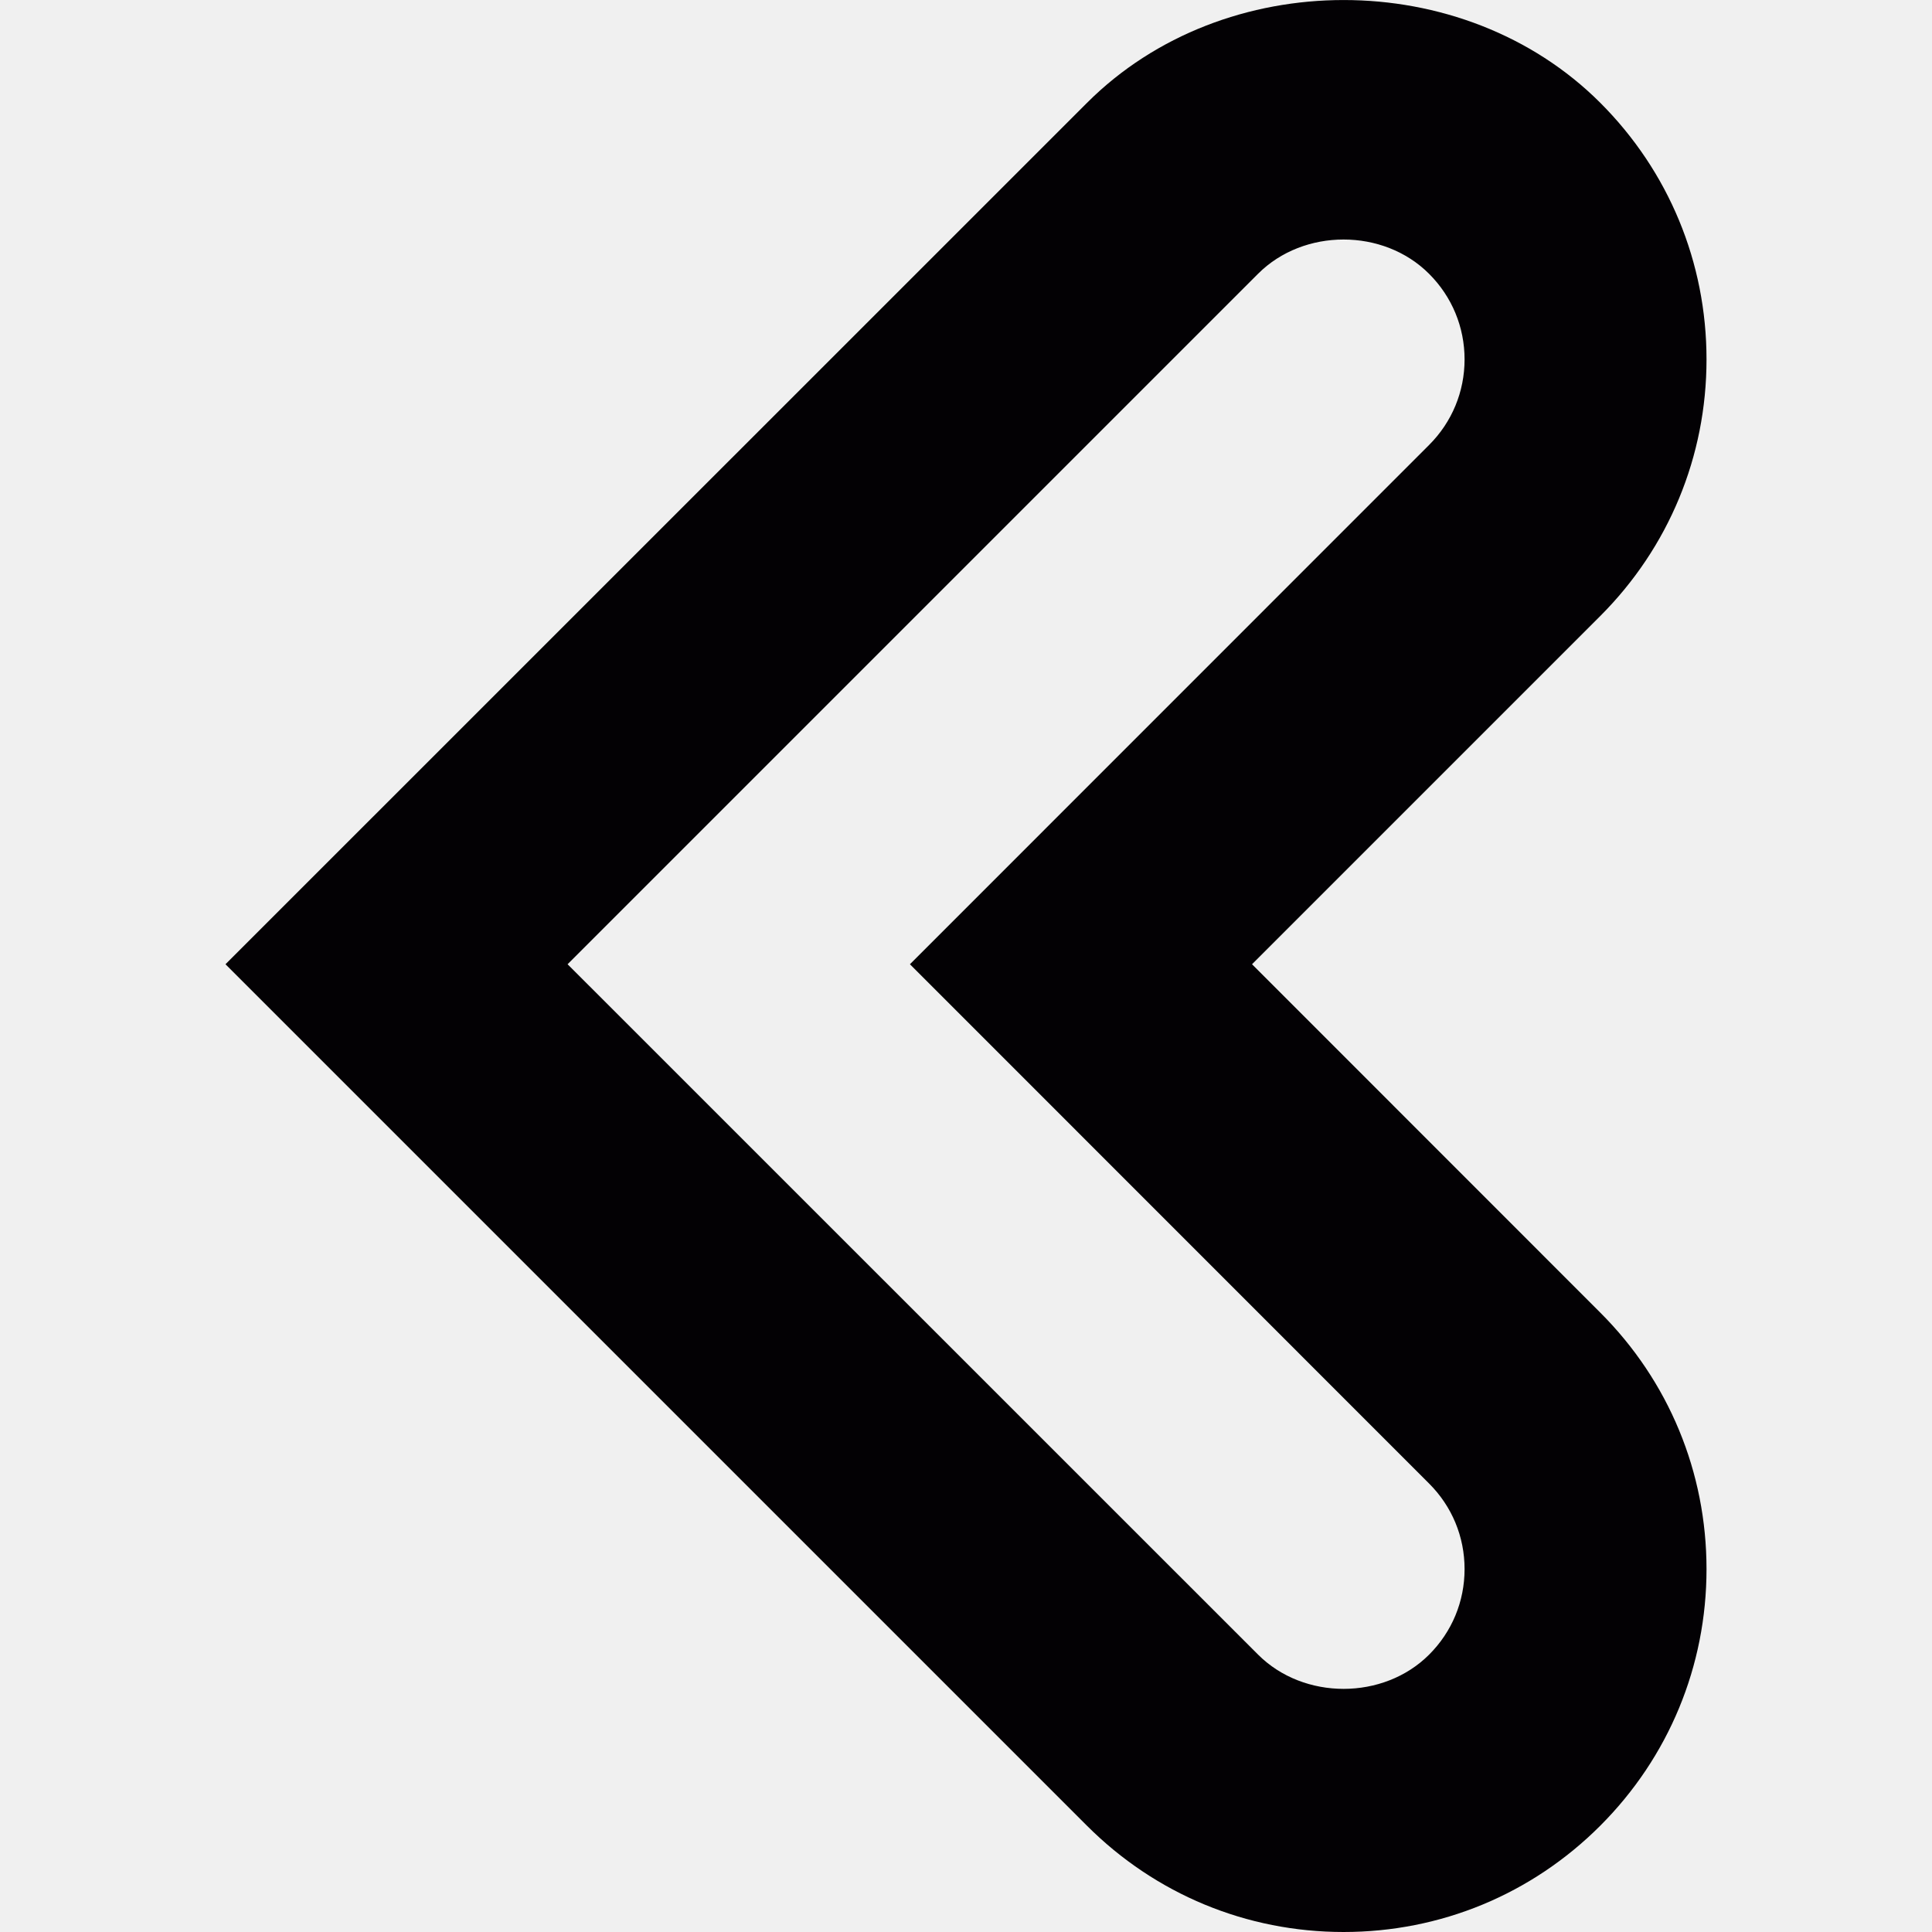
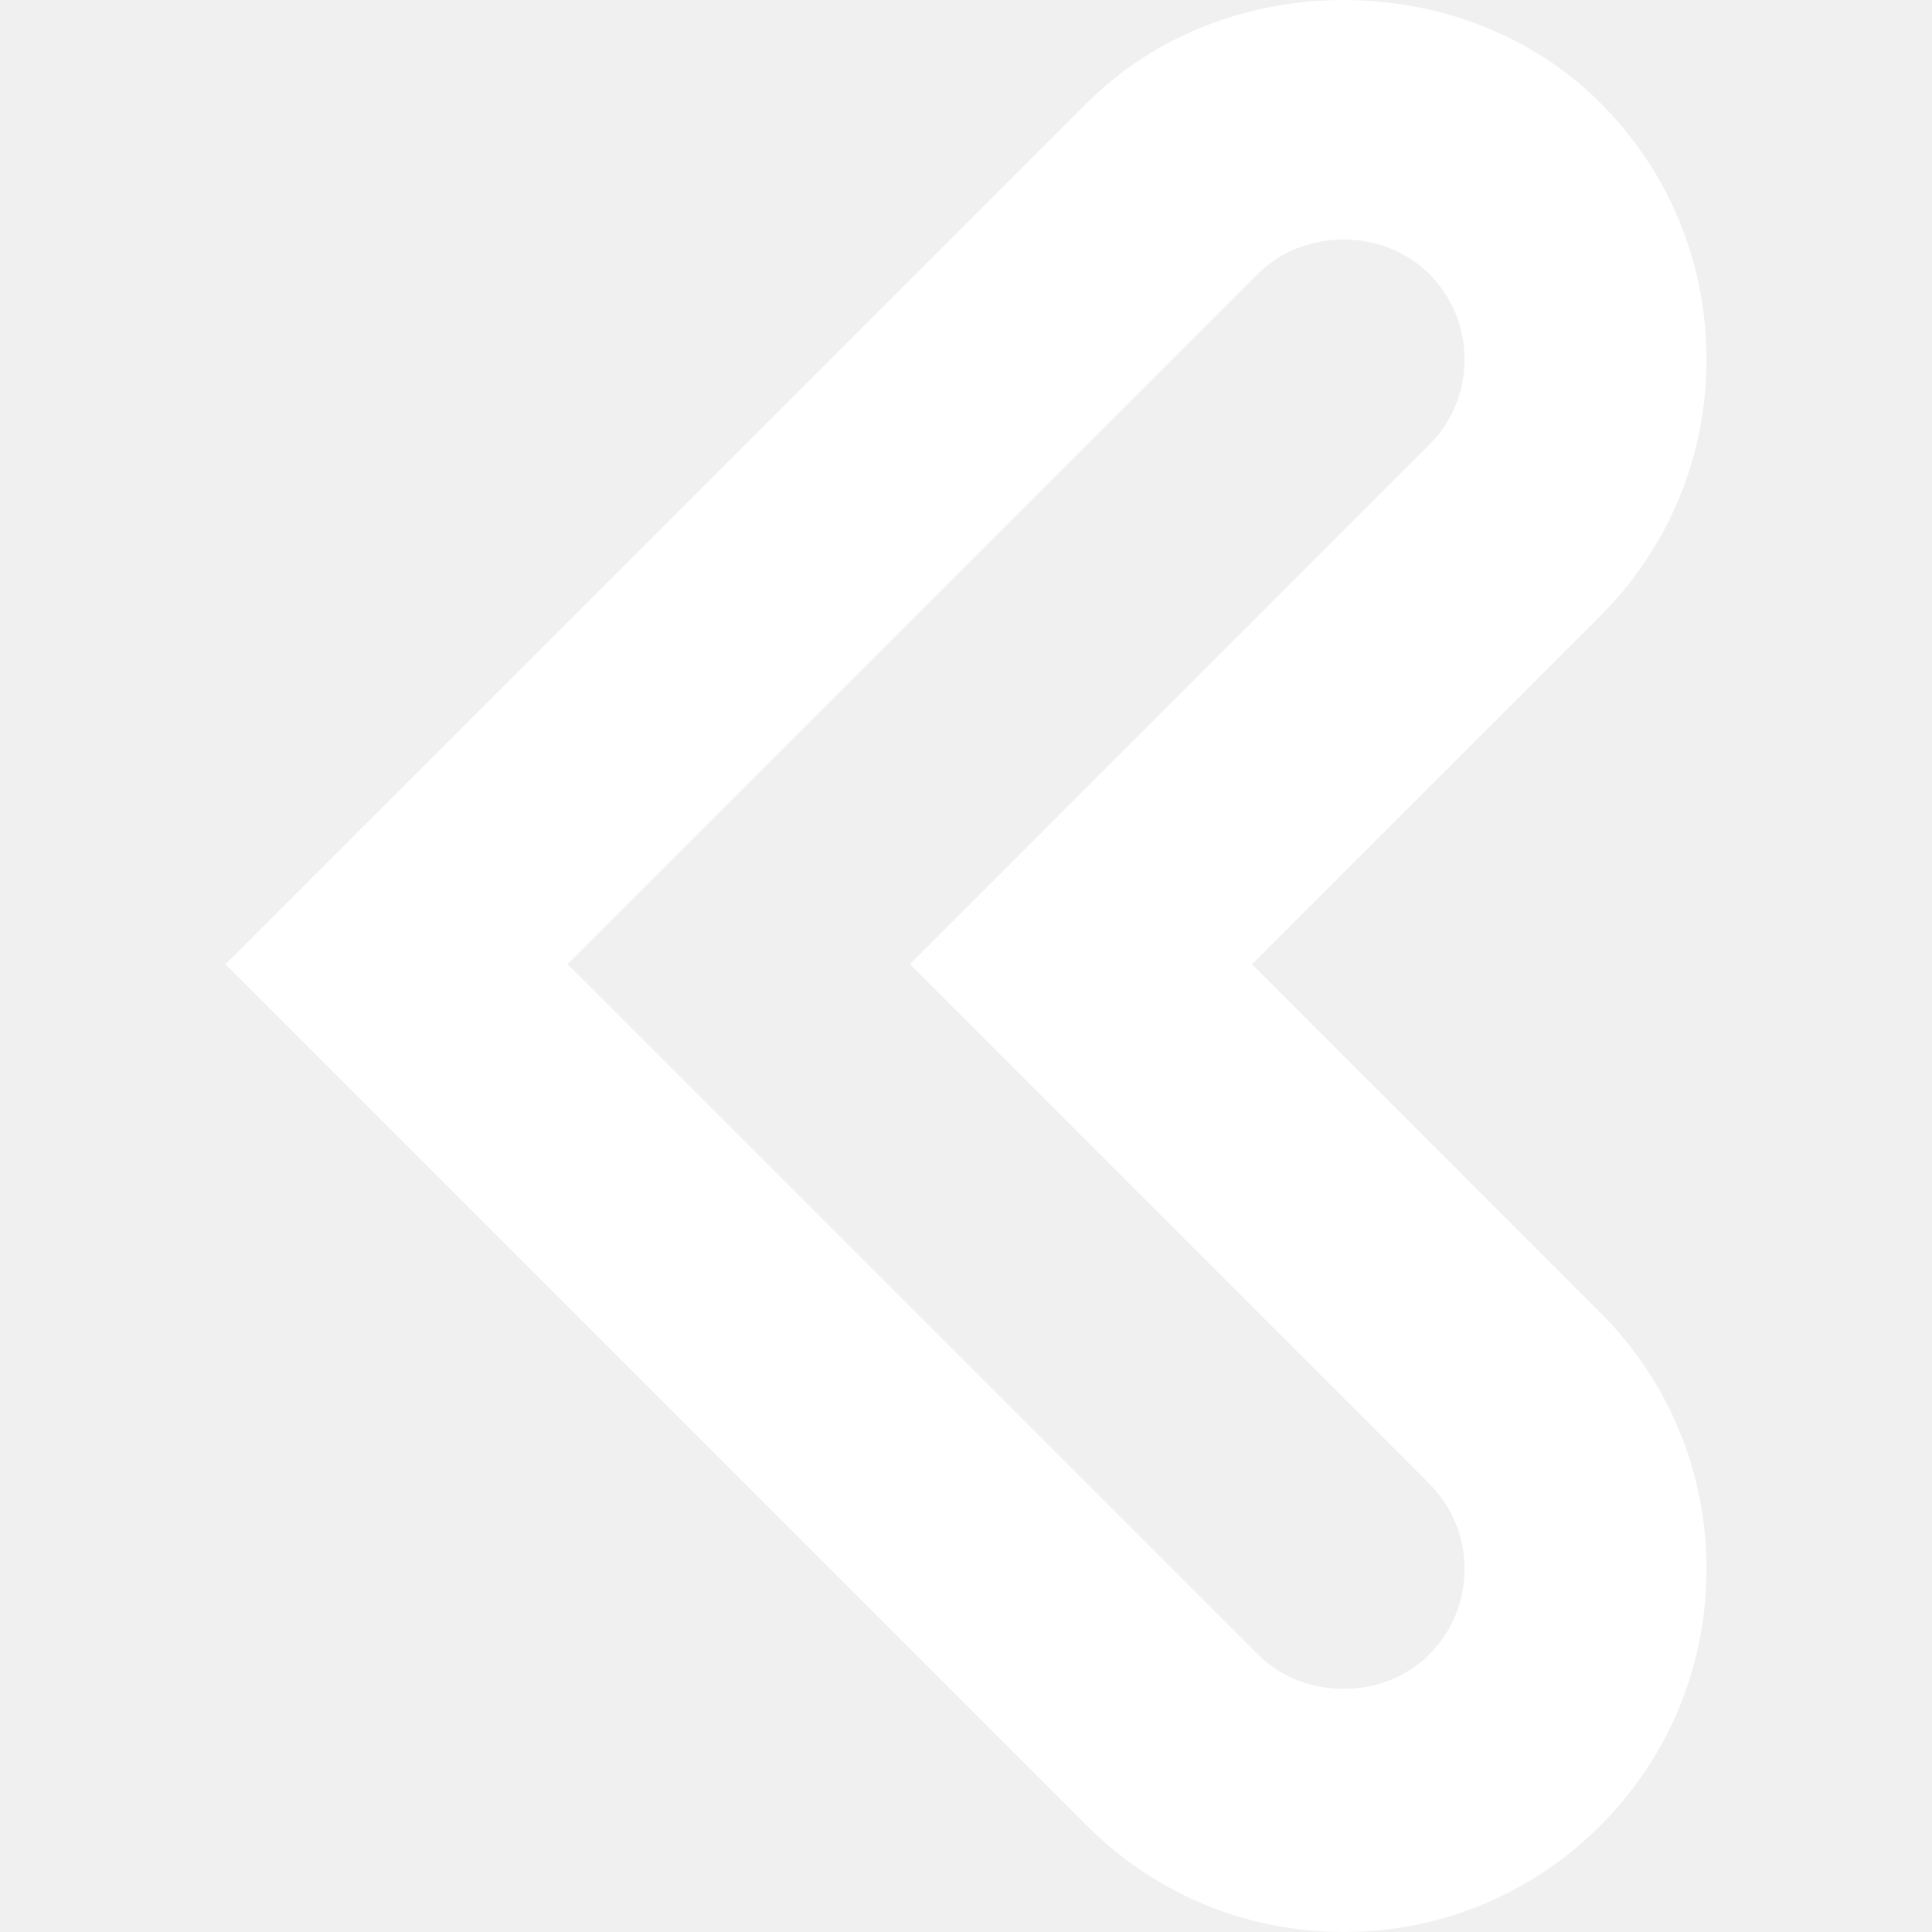
<svg xmlns="http://www.w3.org/2000/svg" version="1.1" id="Capa_1" x="0px" y="0px" viewBox="0 0 15.971 15.971" style="enable-background:new 0 0 15.971 15.971;" xml:space="preserve">
  <g>
    <g>
      <g>
-         <path style="fill:#030104;" d="M11.107,15.971c-0.802,0-1.555-0.312-2.122-0.879L1.864,7.971L8.986,0.85     c1.133-1.133,3.11-1.133,4.243,0c0.566,0.566,0.878,1.32,0.878,2.121s-0.312,1.555-0.879,2.122L10.35,7.971l2.878,2.879     c0.567,0.566,0.879,1.32,0.879,2.121s-0.312,1.555-0.879,2.122C12.662,15.659,11.909,15.971,11.107,15.971z M4.692,7.971     l5.708,5.707c0.378,0.378,1.037,0.377,1.414,0c0.189-0.189,0.293-0.439,0.293-0.707s-0.104-0.518-0.293-0.707L7.522,7.971     l4.292-4.293c0.189-0.189,0.293-0.44,0.293-0.707s-0.104-0.518-0.293-0.707c-0.378-0.379-1.037-0.378-1.414-0.001L4.692,7.971z" />
+         <path style="fill:#fff;" d="M11.107,15.971c-0.802,0-1.555-0.312-2.122-0.879L1.864,7.971L8.986,0.85                 c1.133-1.133,3.11-1.133,4.243,0c0.566,0.566,0.878,1.32,0.878,2.121s-0.312,1.555-0.879,2.122L10.35,7.971l2.878,2.879                 c0.567,0.566,0.879,1.32,0.879,2.121s-0.312,1.555-0.879,2.122C12.662,15.659,11.909,15.971,11.107,15.971z M4.692,7.971                 l5.708,5.707c0.378,0.378,1.037,0.377,1.414,0c0.189-0.189,0.293-0.439,0.293-0.707s-0.104-0.518-0.293-0.707L7.522,7.971                 l4.292-4.293c0.189-0.189,0.293-0.44,0.293-0.707s-0.104-0.518-0.293-0.707c-0.378-0.379-1.037-0.378-1.414-0.001L4.692,7.971z" />
      </g>
    </g>
  </g>
  <g>
</g>
  <g>
</g>
  <g>
</g>
  <g>
</g>
  <g>
</g>
  <g>
</g>
  <g>
</g>
  <g>
</g>
  <g>
</g>
  <g>
</g>
  <g>
</g>
  <g>
</g>
  <g>
</g>
  <g>
</g>
  <g>
</g>
</svg>
